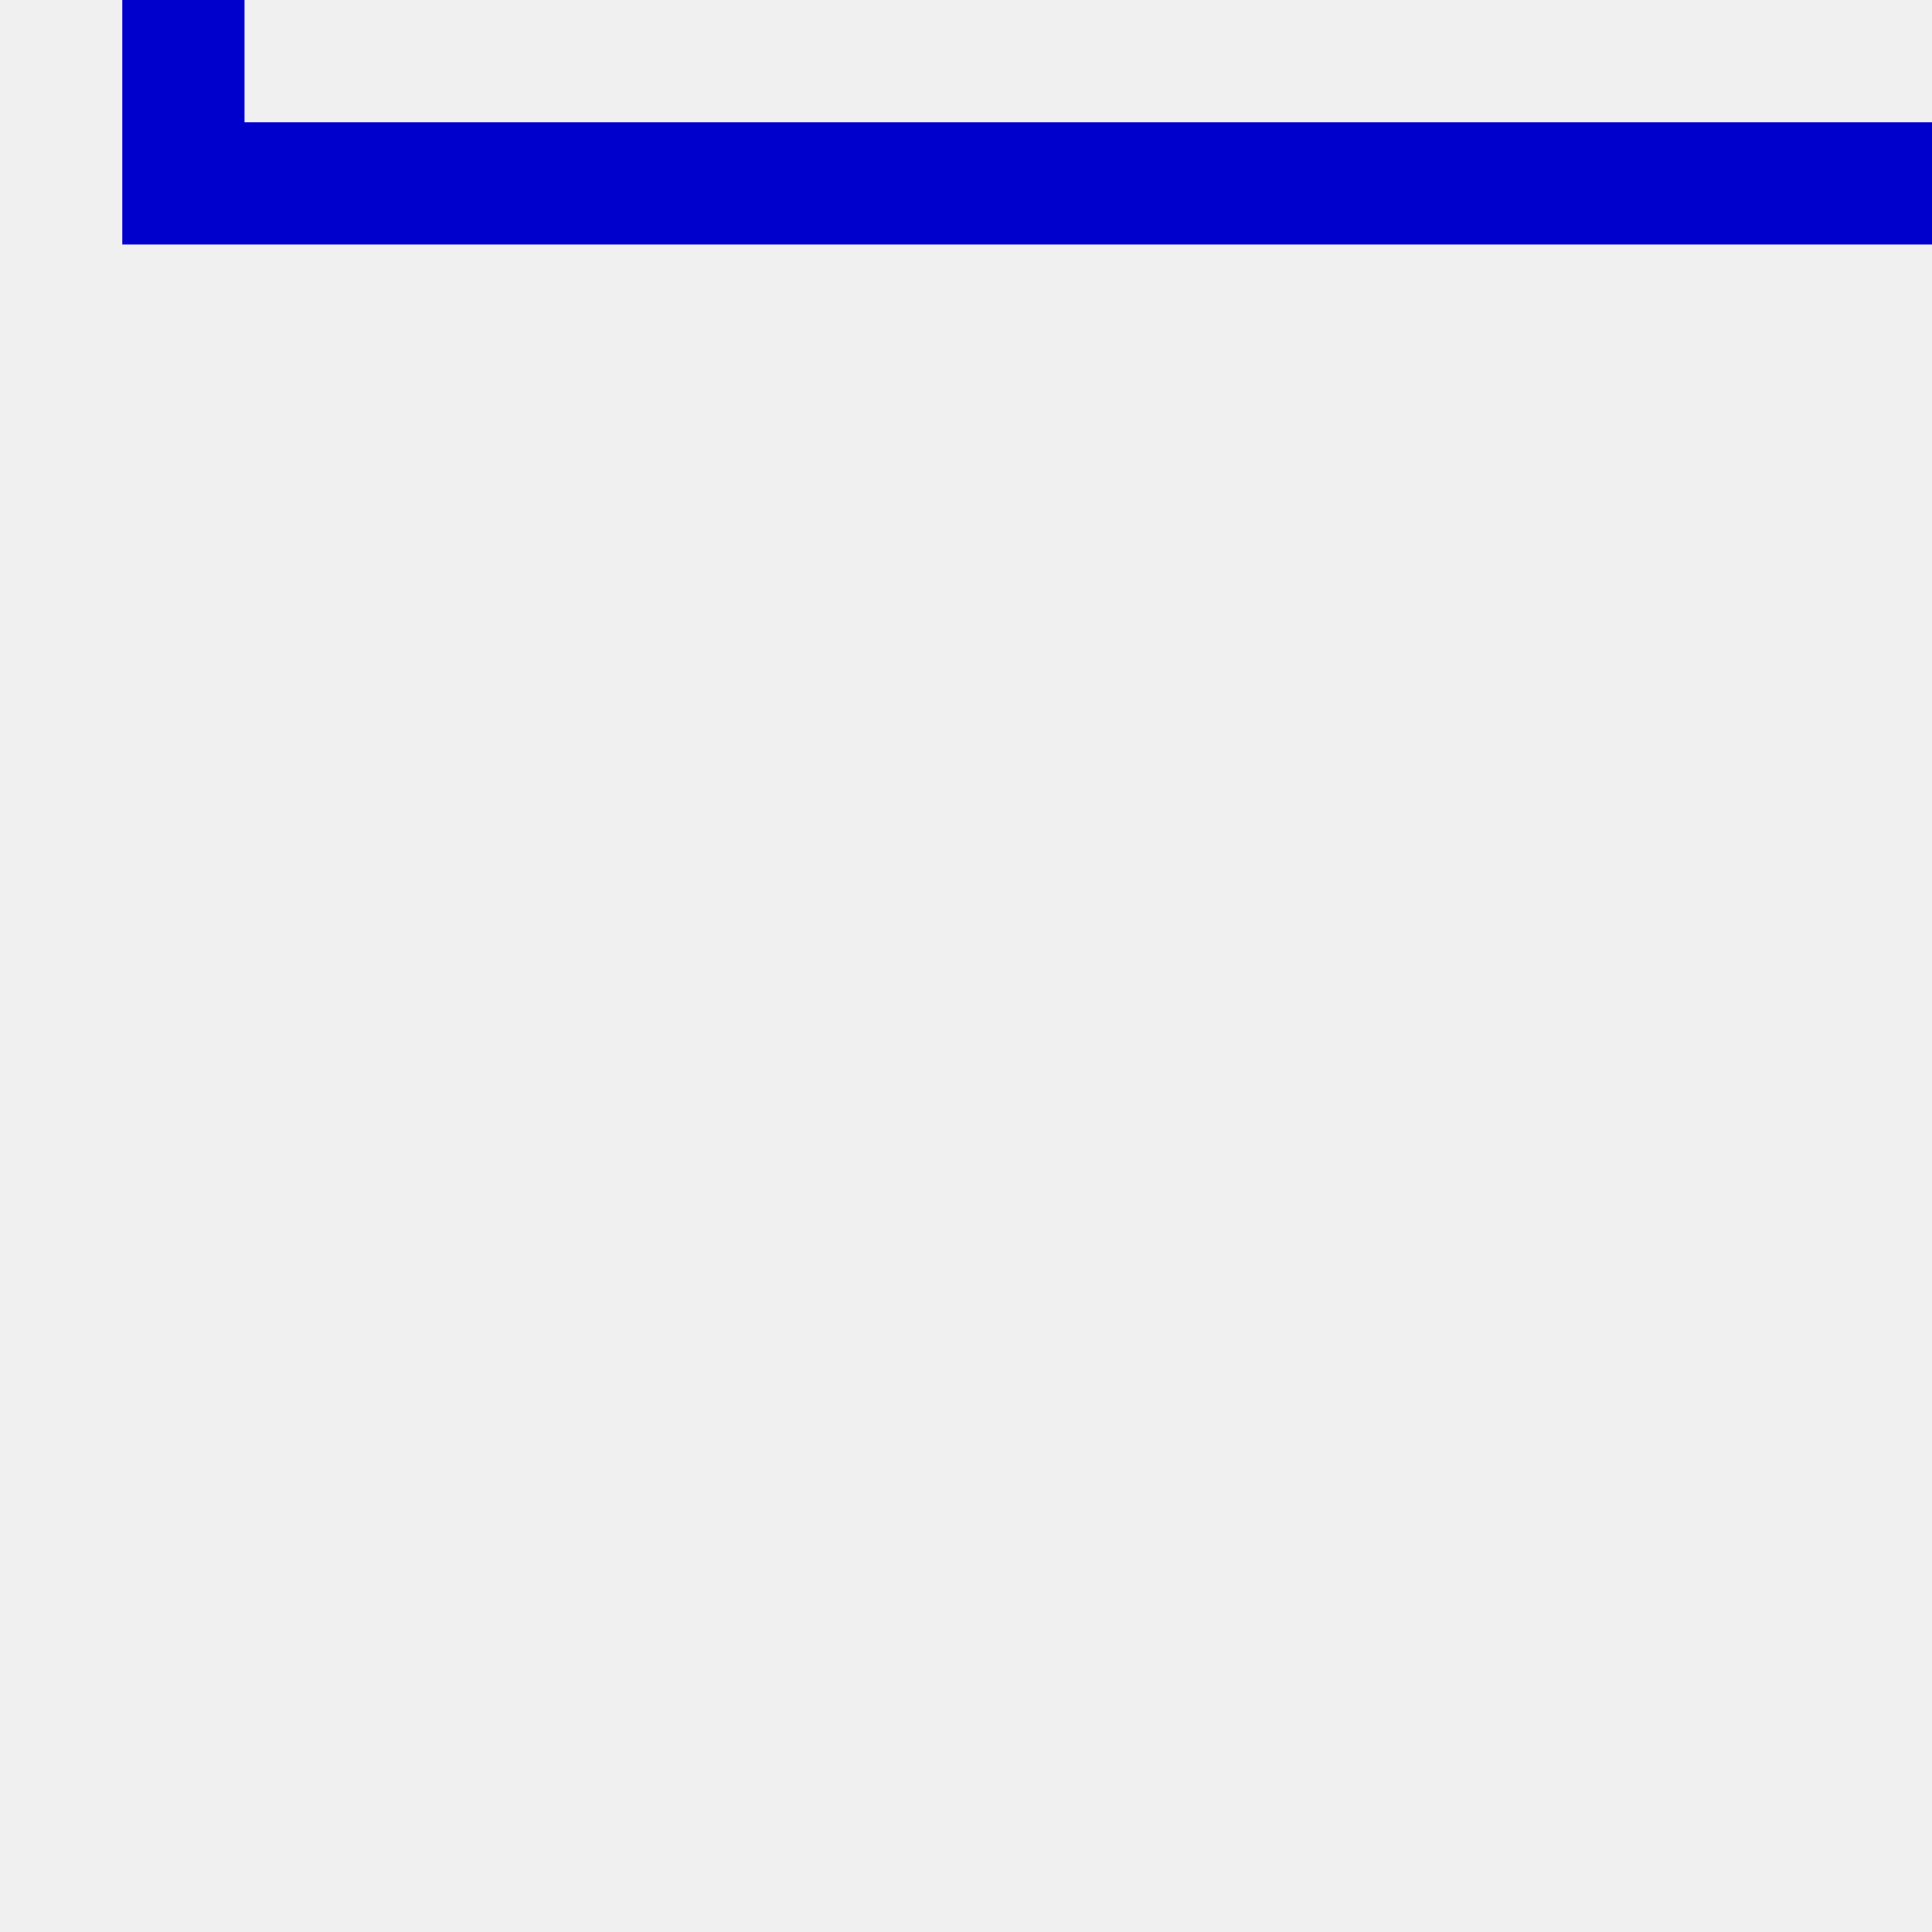
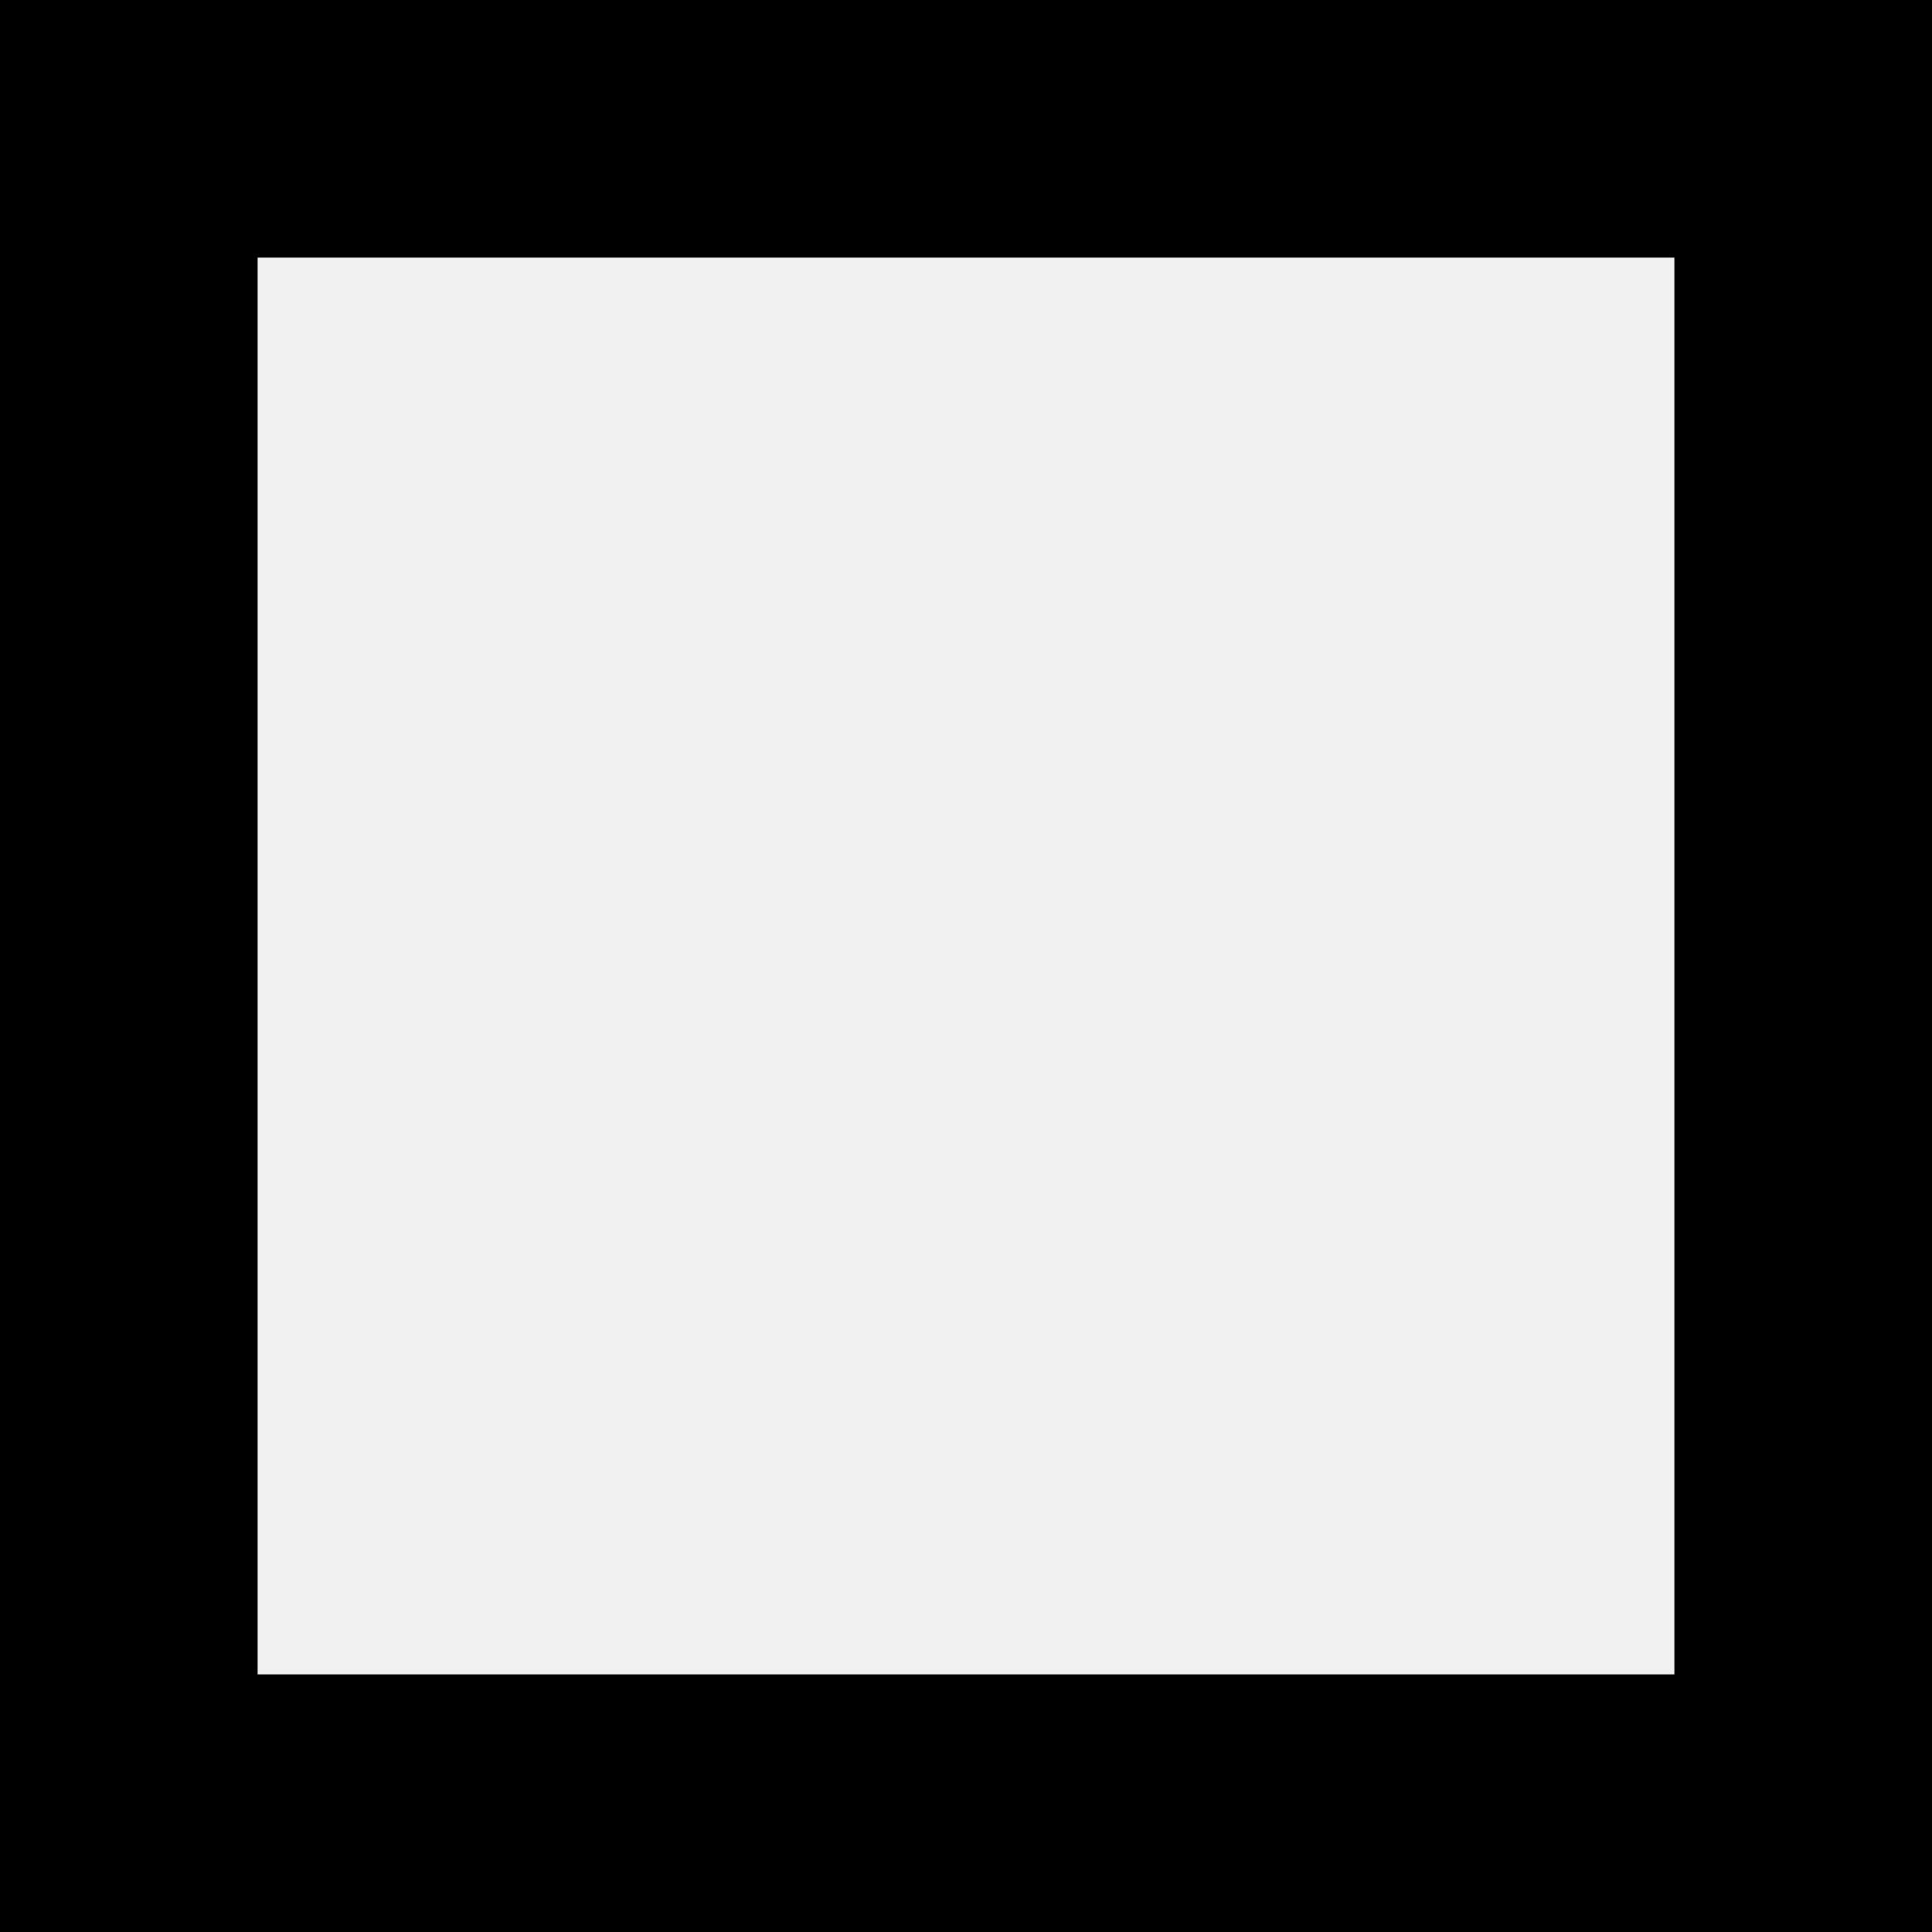
<svg xmlns="http://www.w3.org/2000/svg" version="1.1" width="15" height="15" viewBox="493 493 15 15">
-   <text style="font-size:0%;">M508x508S20300493x493</text>
-   <g transform="translate(493,493)">
-     <text class="sym-fill" style="pointer-events:none;font-family:'SuttonSignWritingFill';font-size:30px;fill:white;">􆄡</text>
-     <text class="sym-line" style="pointer-events:none;font-family:'SuttonSignWritingLine';font-size:30px;fill:#0000CC;">󶄡</text>
-   </g>
+   <text font-size="0">M508x508S20300493x493-D_black,transparent_Z1</text>
+   <svg x="493" y="493">
+     <g transform="translate(0.0,15.0) scale(0.01,-0.01)">
+       <path class="sym-fill" fill="transparent" d="M200 750 l0 -550 550 0 550 0 0 550 0 550 -550 0 -550 0 0 -550z" />
+       <path class="sym-line" fill="black" d="M0 750 l0 -750 750 0 750 0 0 750 0 750 -750 0 -750 0 0 -750z m1300 0 l0 -550 -550 0 -550 0 0 550 0 550 550 0 550 0 0 -550z" />
+     </g>
+   </svg>
</svg>
